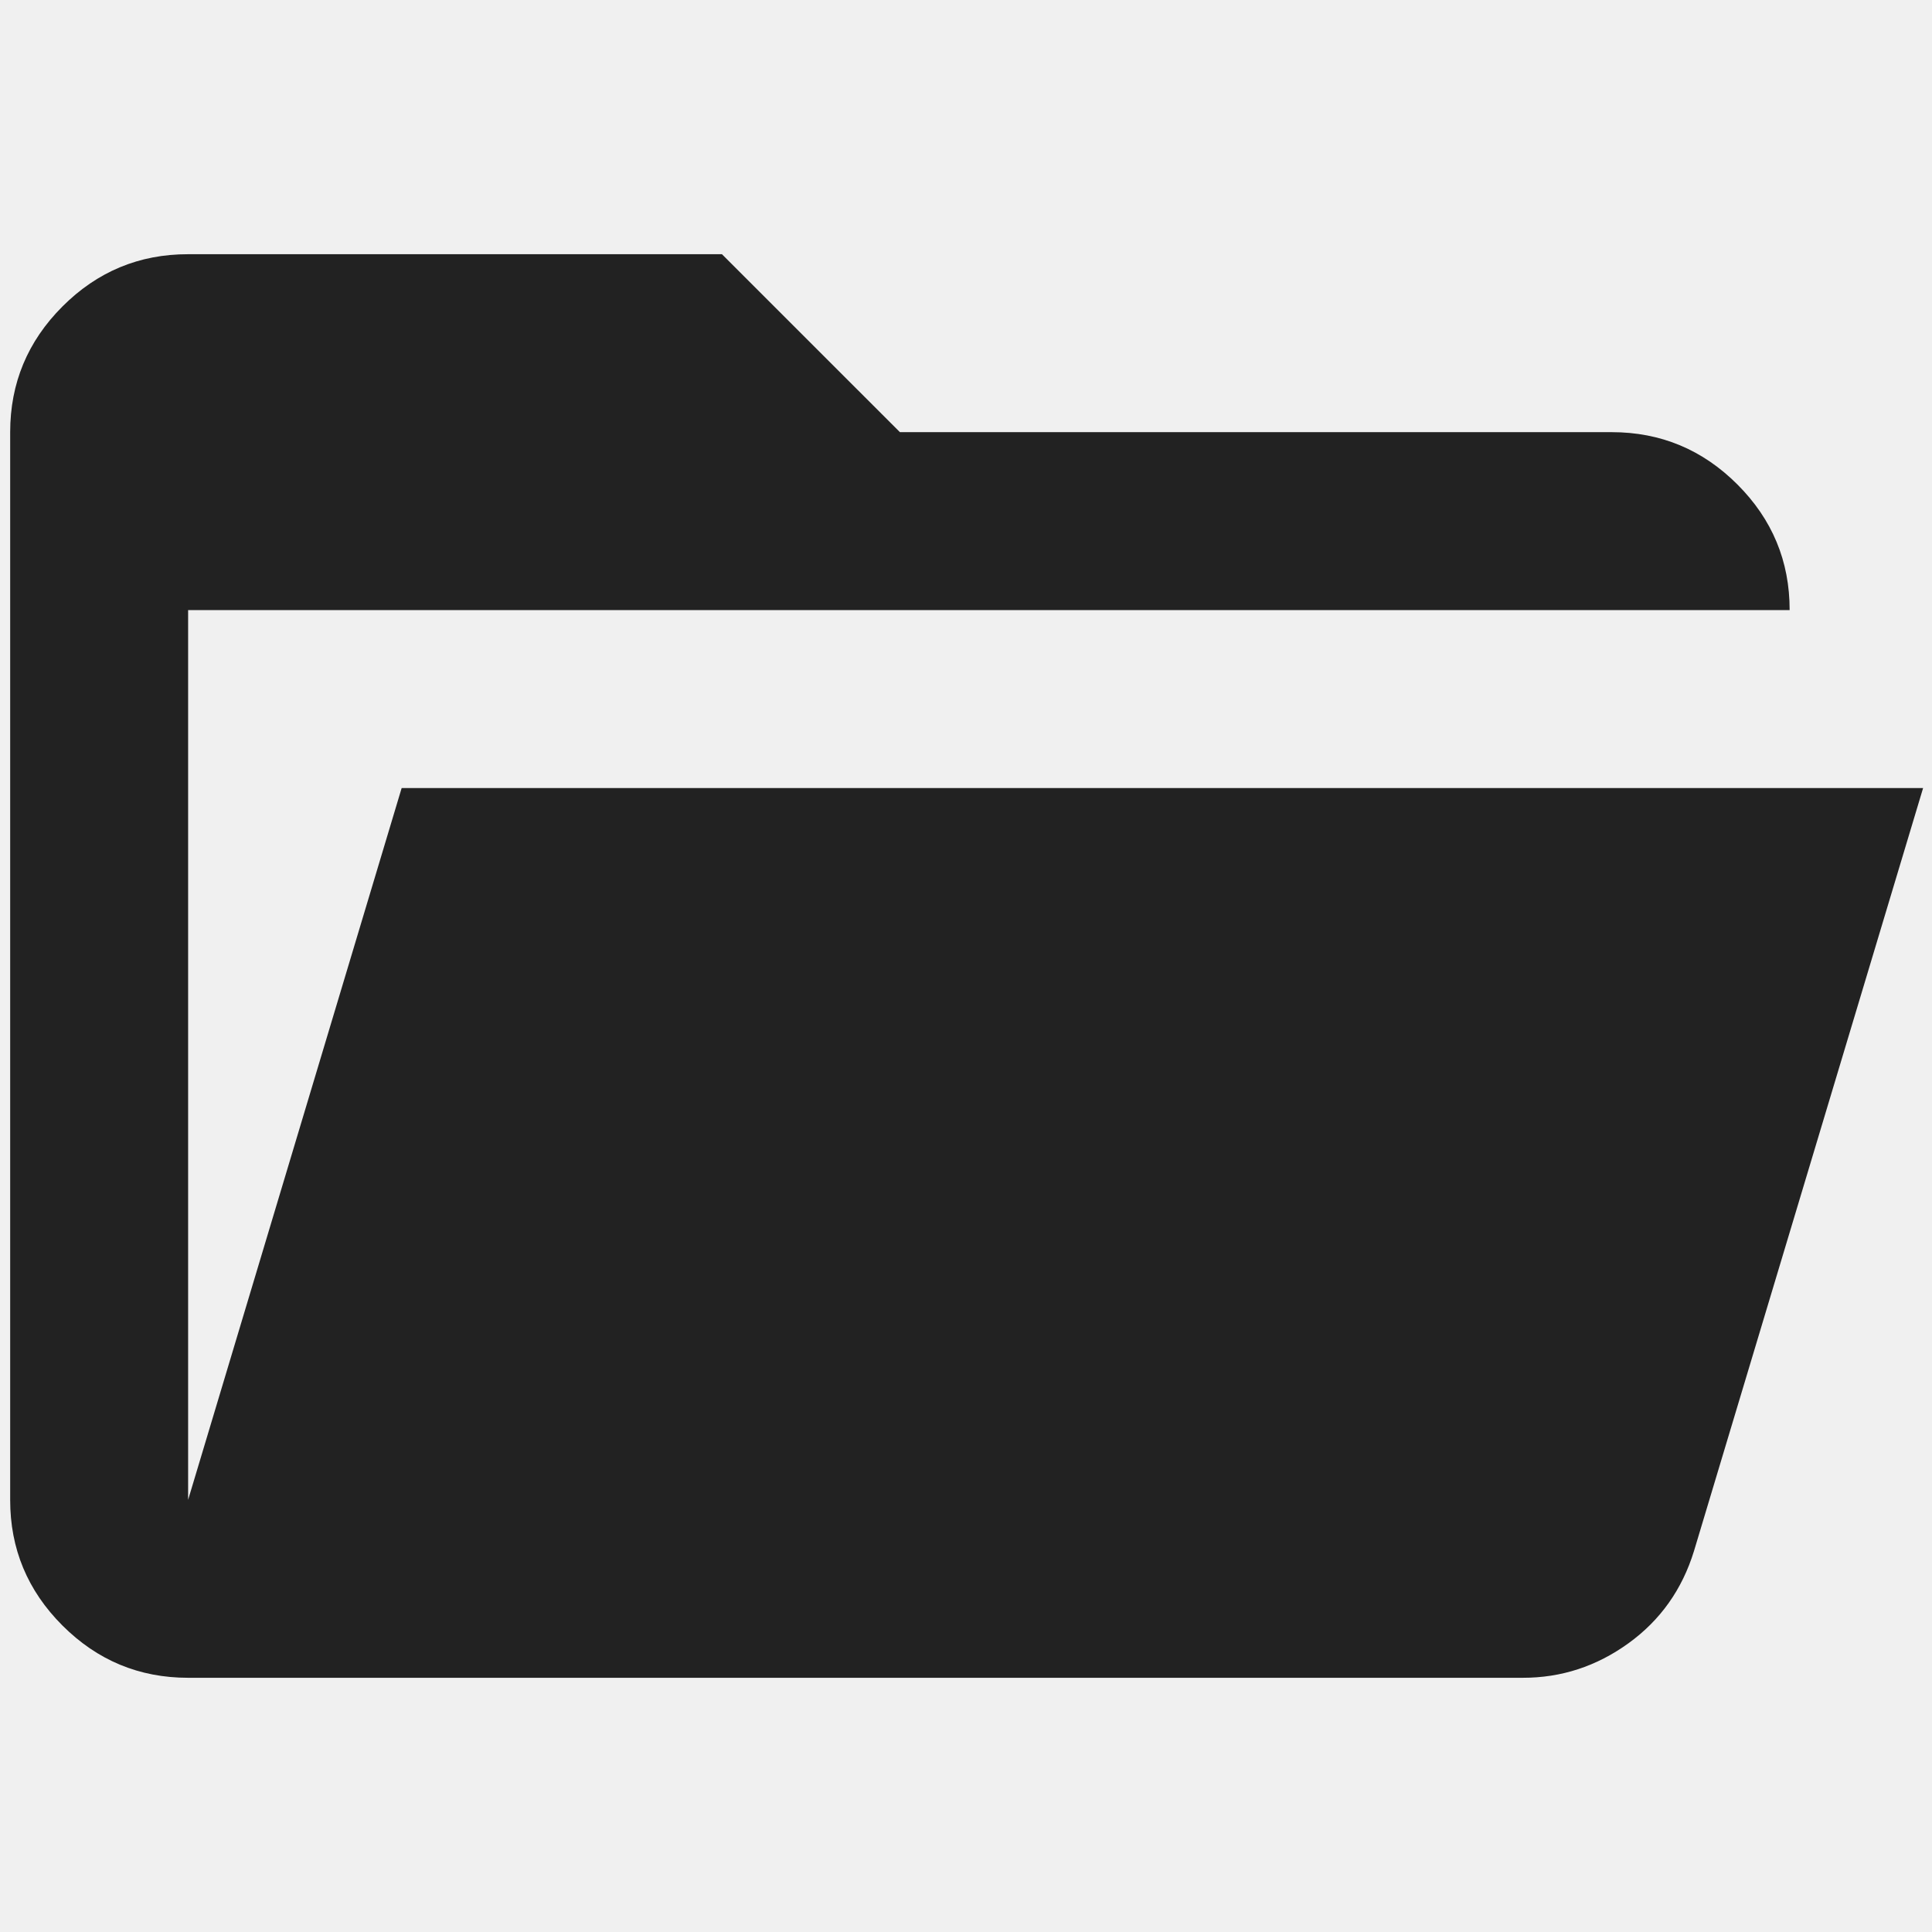
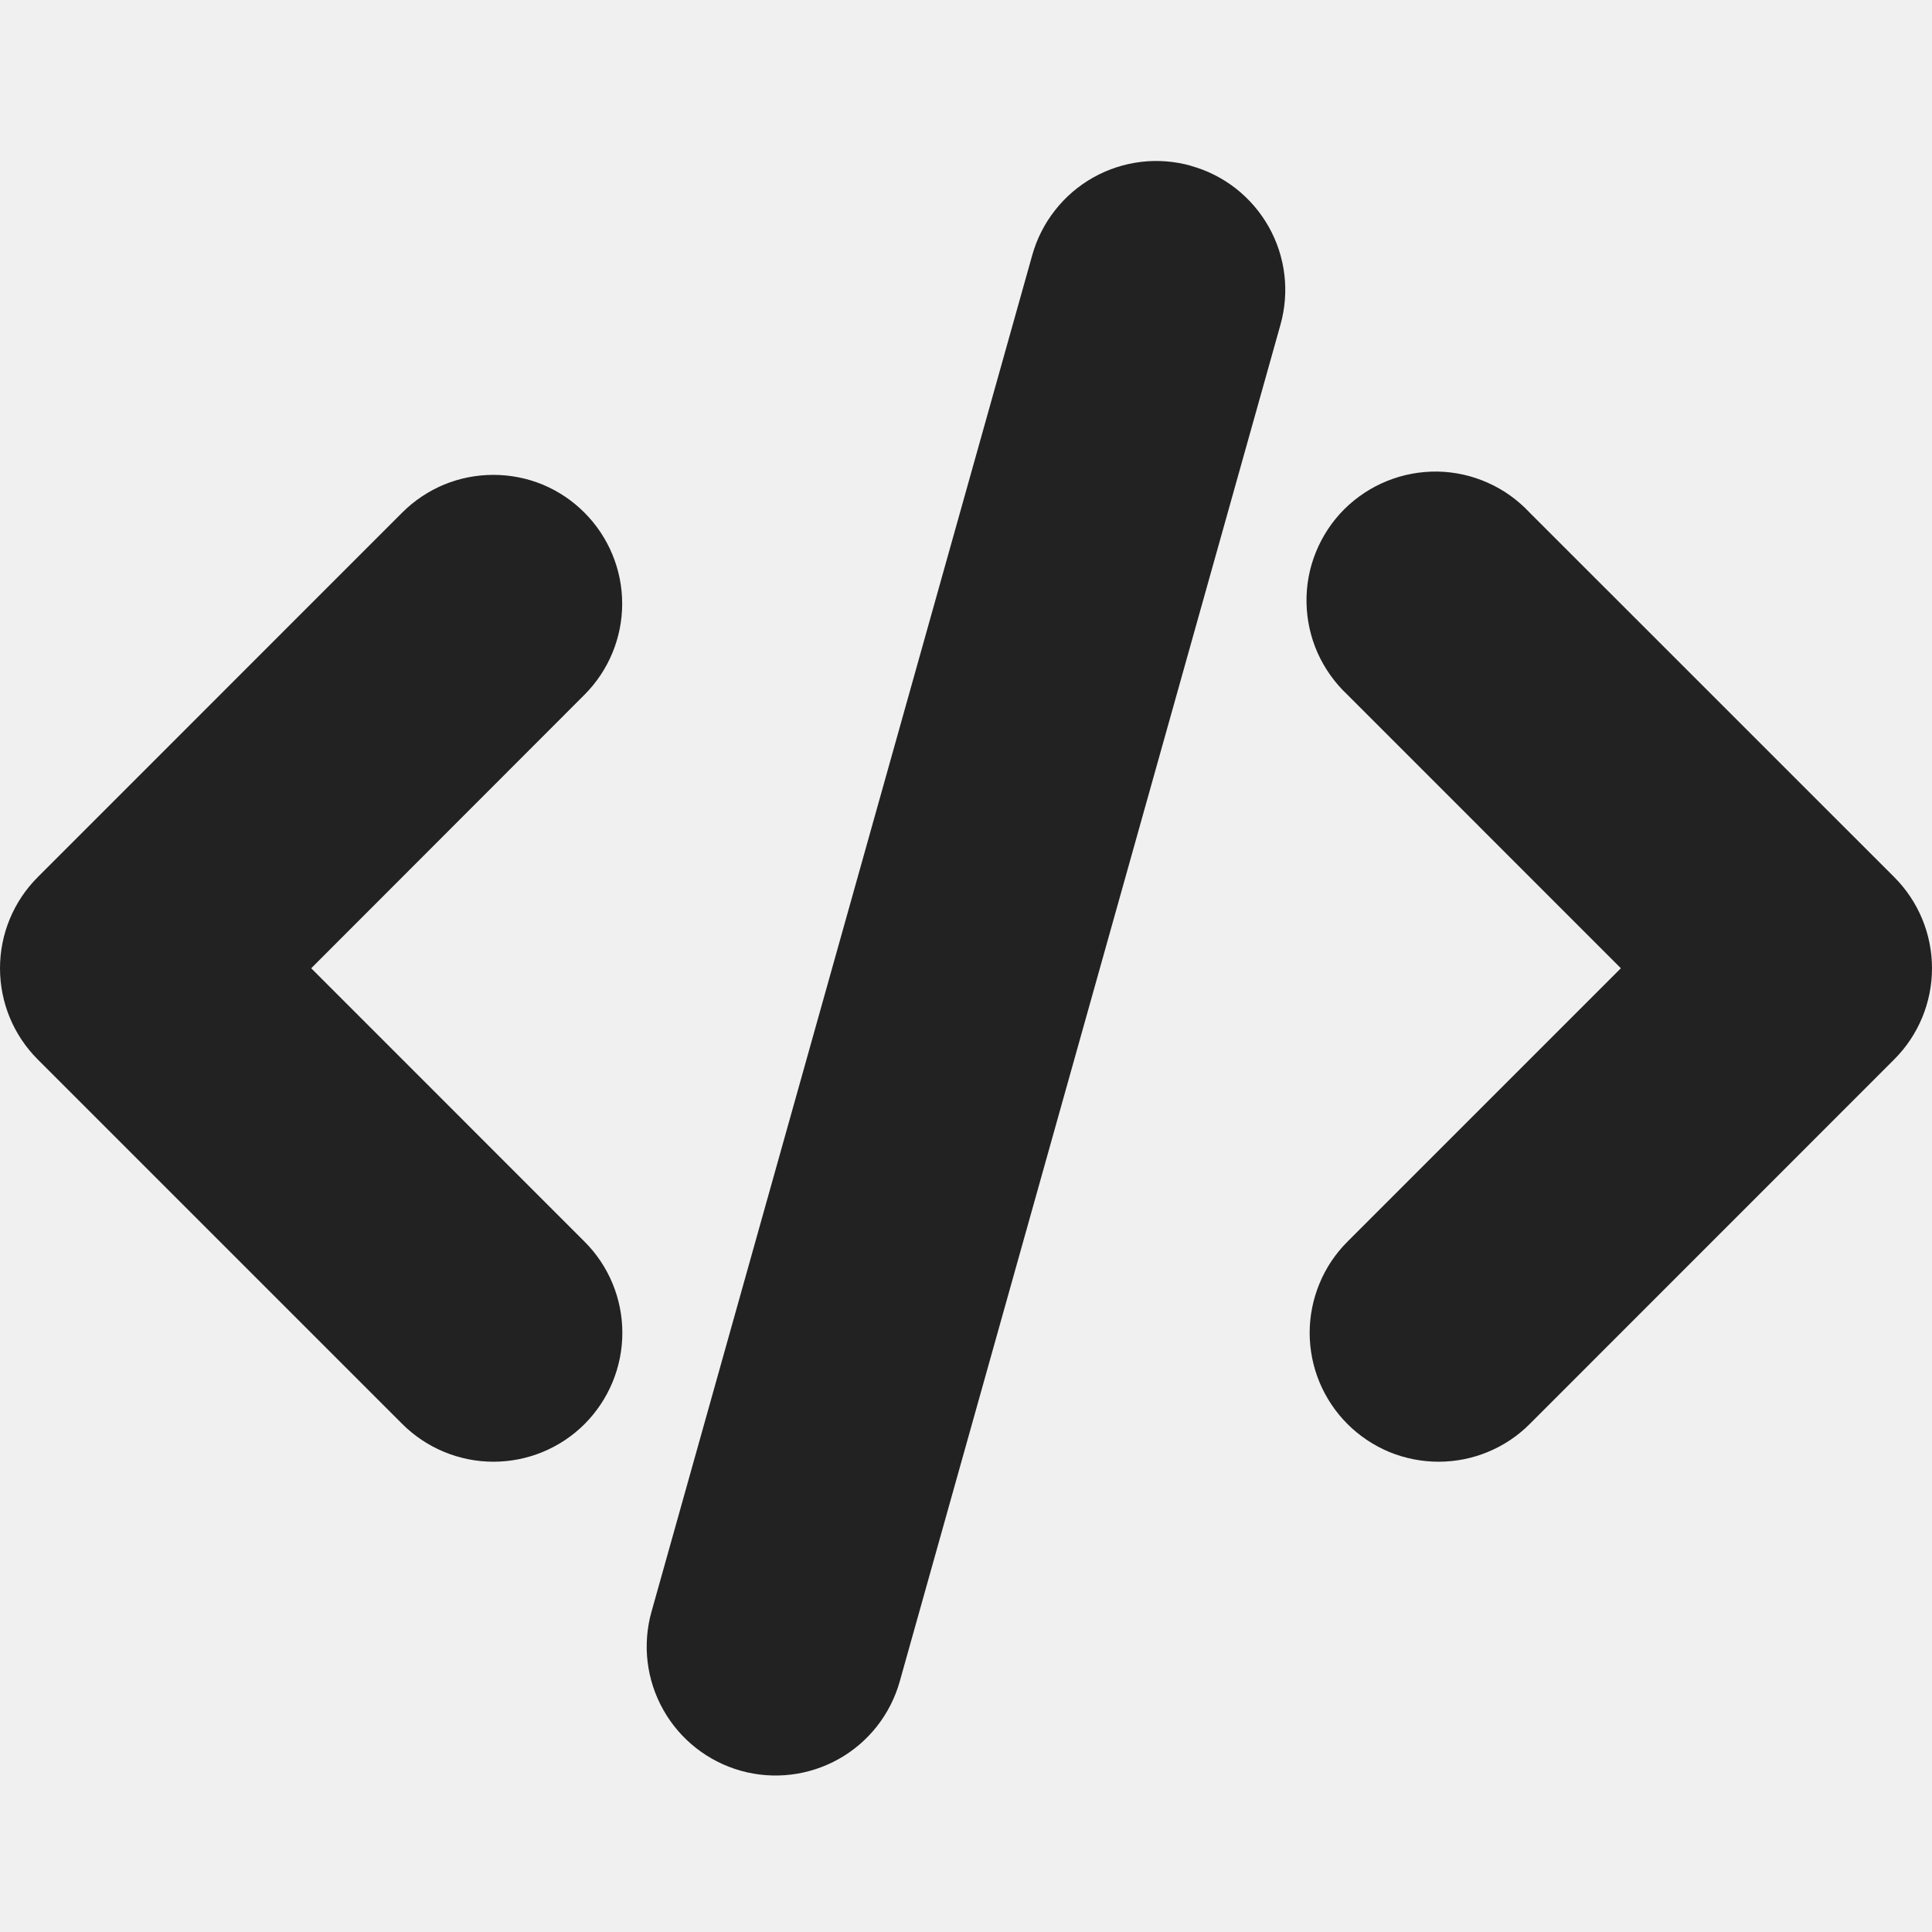
- <svg xmlns="http://www.w3.org/2000/svg" width="200" height="200" viewBox="0 0 200 200" fill="none">
-   <path d="M19.474 173.684C14.408 173.684 10.07 171.879 6.459 168.268C2.849 164.658 1.047 160.323 1.053 155.263V44.737C1.053 39.671 2.858 35.333 6.469 31.722C10.079 28.112 14.414 26.31 19.474 26.316H74.737L93.158 44.737H166.842C171.908 44.737 176.246 46.542 179.857 50.153C183.467 53.763 185.269 58.098 185.263 63.158H19.474V155.263L41.579 81.579H199.079L175.362 160.559C174.134 164.55 171.868 167.737 168.565 170.12C165.261 172.502 161.617 173.69 157.632 173.684H19.474Z" fill="#222222" />
+ <svg xmlns="http://www.w3.org/2000/svg" width="24" height="24" viewBox="0 0 24 24" fill="none">
+   <g clip-path="url(#clip0_466_42)">
+     <path d="M14.796 2.061C14.999 2.117 15.188 2.213 15.354 2.343C15.519 2.473 15.658 2.635 15.761 2.818C15.864 3.001 15.93 3.203 15.955 3.412C15.98 3.621 15.963 3.833 15.906 4.035L11.177 20.887C11.062 21.296 10.79 21.643 10.419 21.851C10.049 22.059 9.611 22.111 9.203 21.997C8.794 21.882 8.447 21.61 8.239 21.239C8.031 20.869 7.978 20.431 8.093 20.022L12.823 3.169C12.88 2.966 12.976 2.777 13.106 2.612C13.236 2.446 13.397 2.308 13.58 2.205C13.764 2.102 13.966 2.036 14.174 2.011C14.383 1.986 14.595 2.003 14.797 2.06L14.796 2.061ZM7.26 6.368C7.56 6.668 7.729 7.075 7.729 7.499C7.729 7.924 7.56 8.331 7.26 8.631L3.866 12.028L7.262 15.425C7.563 15.725 7.731 16.133 7.731 16.557C7.731 16.982 7.562 17.389 7.262 17.69C6.962 17.99 6.554 18.158 6.13 18.158C5.705 18.158 5.298 17.989 4.997 17.689L0.468 13.16C0.168 12.86 0 12.453 0 12.028C0 11.604 0.168 11.197 0.468 10.897L4.996 6.368C5.145 6.219 5.322 6.101 5.516 6.02C5.71 5.94 5.918 5.899 6.129 5.899C6.339 5.899 6.548 5.94 6.742 6.02C6.936 6.101 7.112 6.219 7.26 6.368ZM16.739 8.631C16.582 8.484 16.456 8.307 16.368 8.111C16.281 7.915 16.234 7.703 16.23 7.488C16.226 7.273 16.265 7.059 16.346 6.86C16.427 6.66 16.546 6.479 16.698 6.327C16.851 6.175 17.032 6.055 17.231 5.975C17.43 5.894 17.644 5.855 17.859 5.858C18.074 5.862 18.286 5.909 18.482 5.997C18.679 6.084 18.855 6.211 19.002 6.368L23.531 10.896C23.831 11.196 24 11.603 24 12.028C24 12.453 23.831 12.86 23.531 13.16L19.003 17.689C18.855 17.838 18.678 17.956 18.484 18.036C18.29 18.117 18.081 18.158 17.871 18.158C17.661 18.158 17.453 18.117 17.258 18.037C17.064 17.956 16.887 17.838 16.739 17.69C16.59 17.541 16.472 17.364 16.391 17.17C16.311 16.976 16.269 16.768 16.269 16.557C16.269 16.347 16.311 16.139 16.391 15.945C16.471 15.75 16.589 15.574 16.738 15.425L20.135 12.028L16.739 8.631Z" fill="#222222" />
+   </g>
+   <defs>
+     <clipPath id="clip0_466_42">
+       <rect width="24" height="24" fill="white" />
+     </clipPath>
+   </defs>
</svg>
